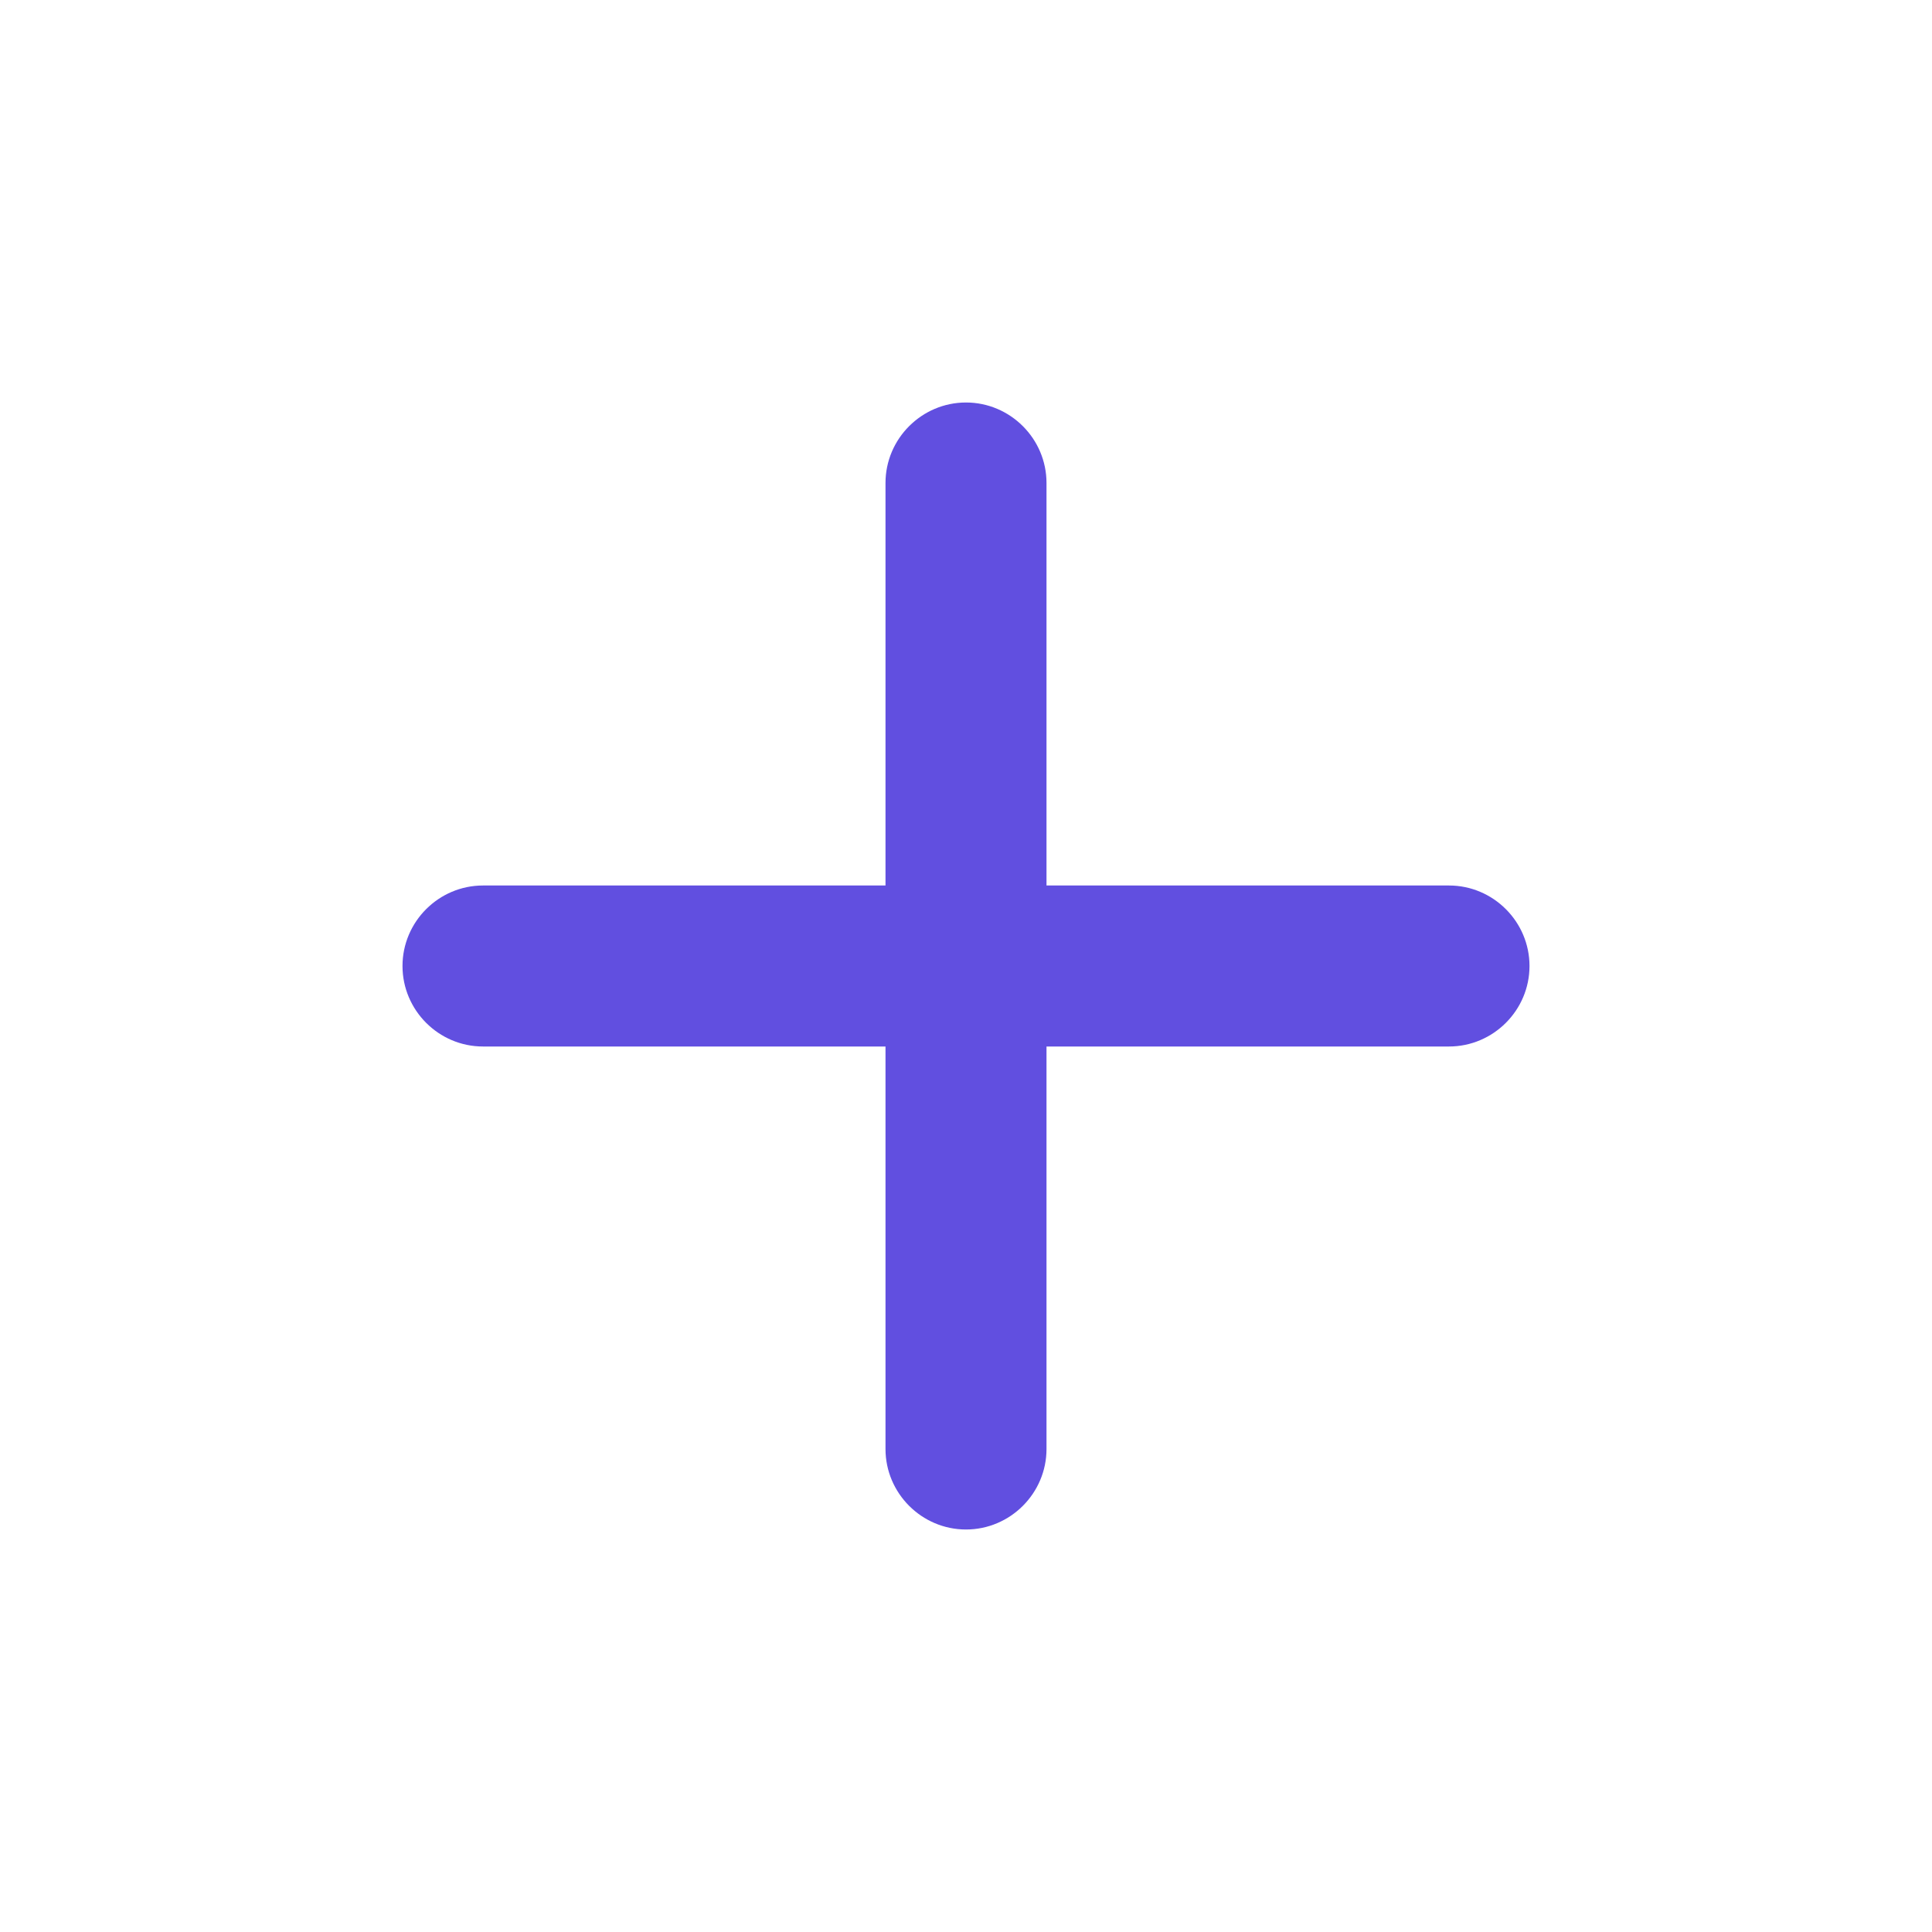
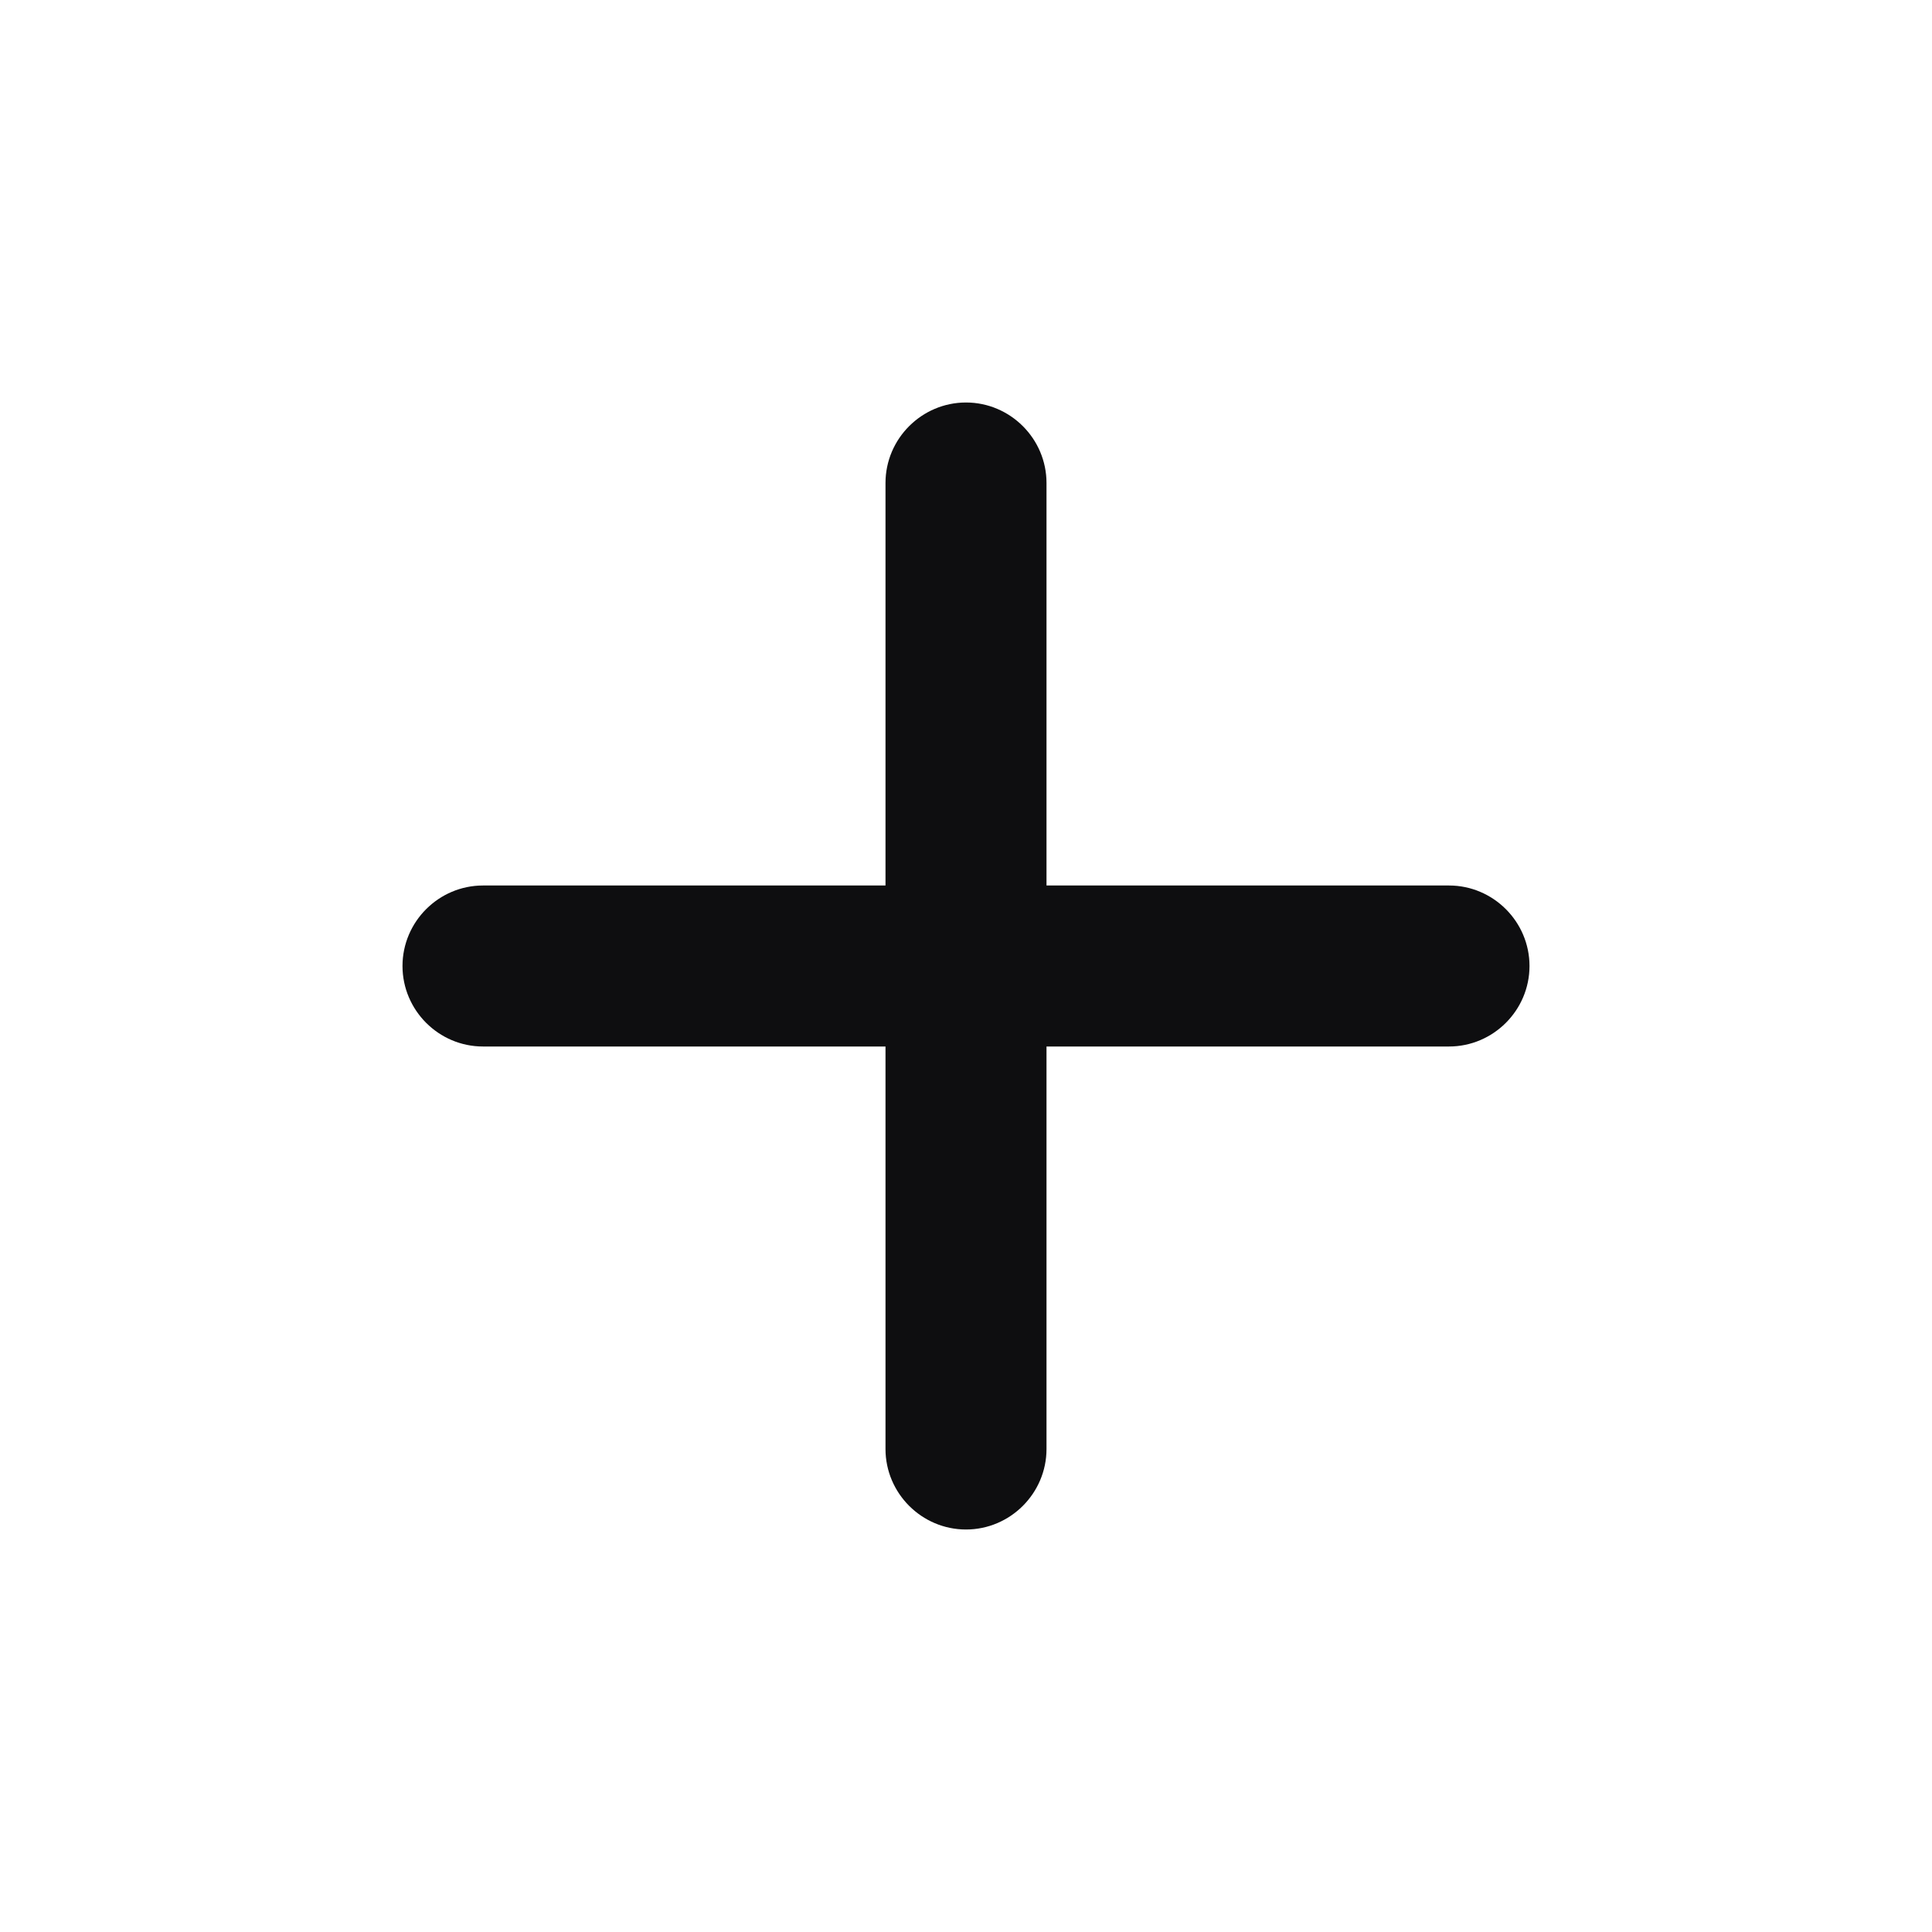
<svg xmlns="http://www.w3.org/2000/svg" viewBox="0 0 24 24" id="add">
  <path fill="none" d="M0 0h24v24H0V0z" />
-   <path d="M18 13h-5v5c0 .55-.45 1-1 1s-1-.45-1-1v-5H6c-.55 0-1-.45-1-1s.45-1 1-1h5V6c0-.55.45-1 1-1s1 .45 1 1v5h5c.55 0 1 .45 1 1s-.45 1-1 1z" fill="#614fe0" class="color000000 svgShape" />
+   <path d="M18 13h-5v5c0 .55-.45 1-1 1s-1-.45-1-1v-5H6c-.55 0-1-.45-1-1s.45-1 1-1h5V6c0-.55.45-1 1-1s1 .45 1 1v5h5c.55 0 1 .45 1 1s-.45 1-1 1z" fill="#0E0E10" class="color000000 svgShape" />
</svg>
